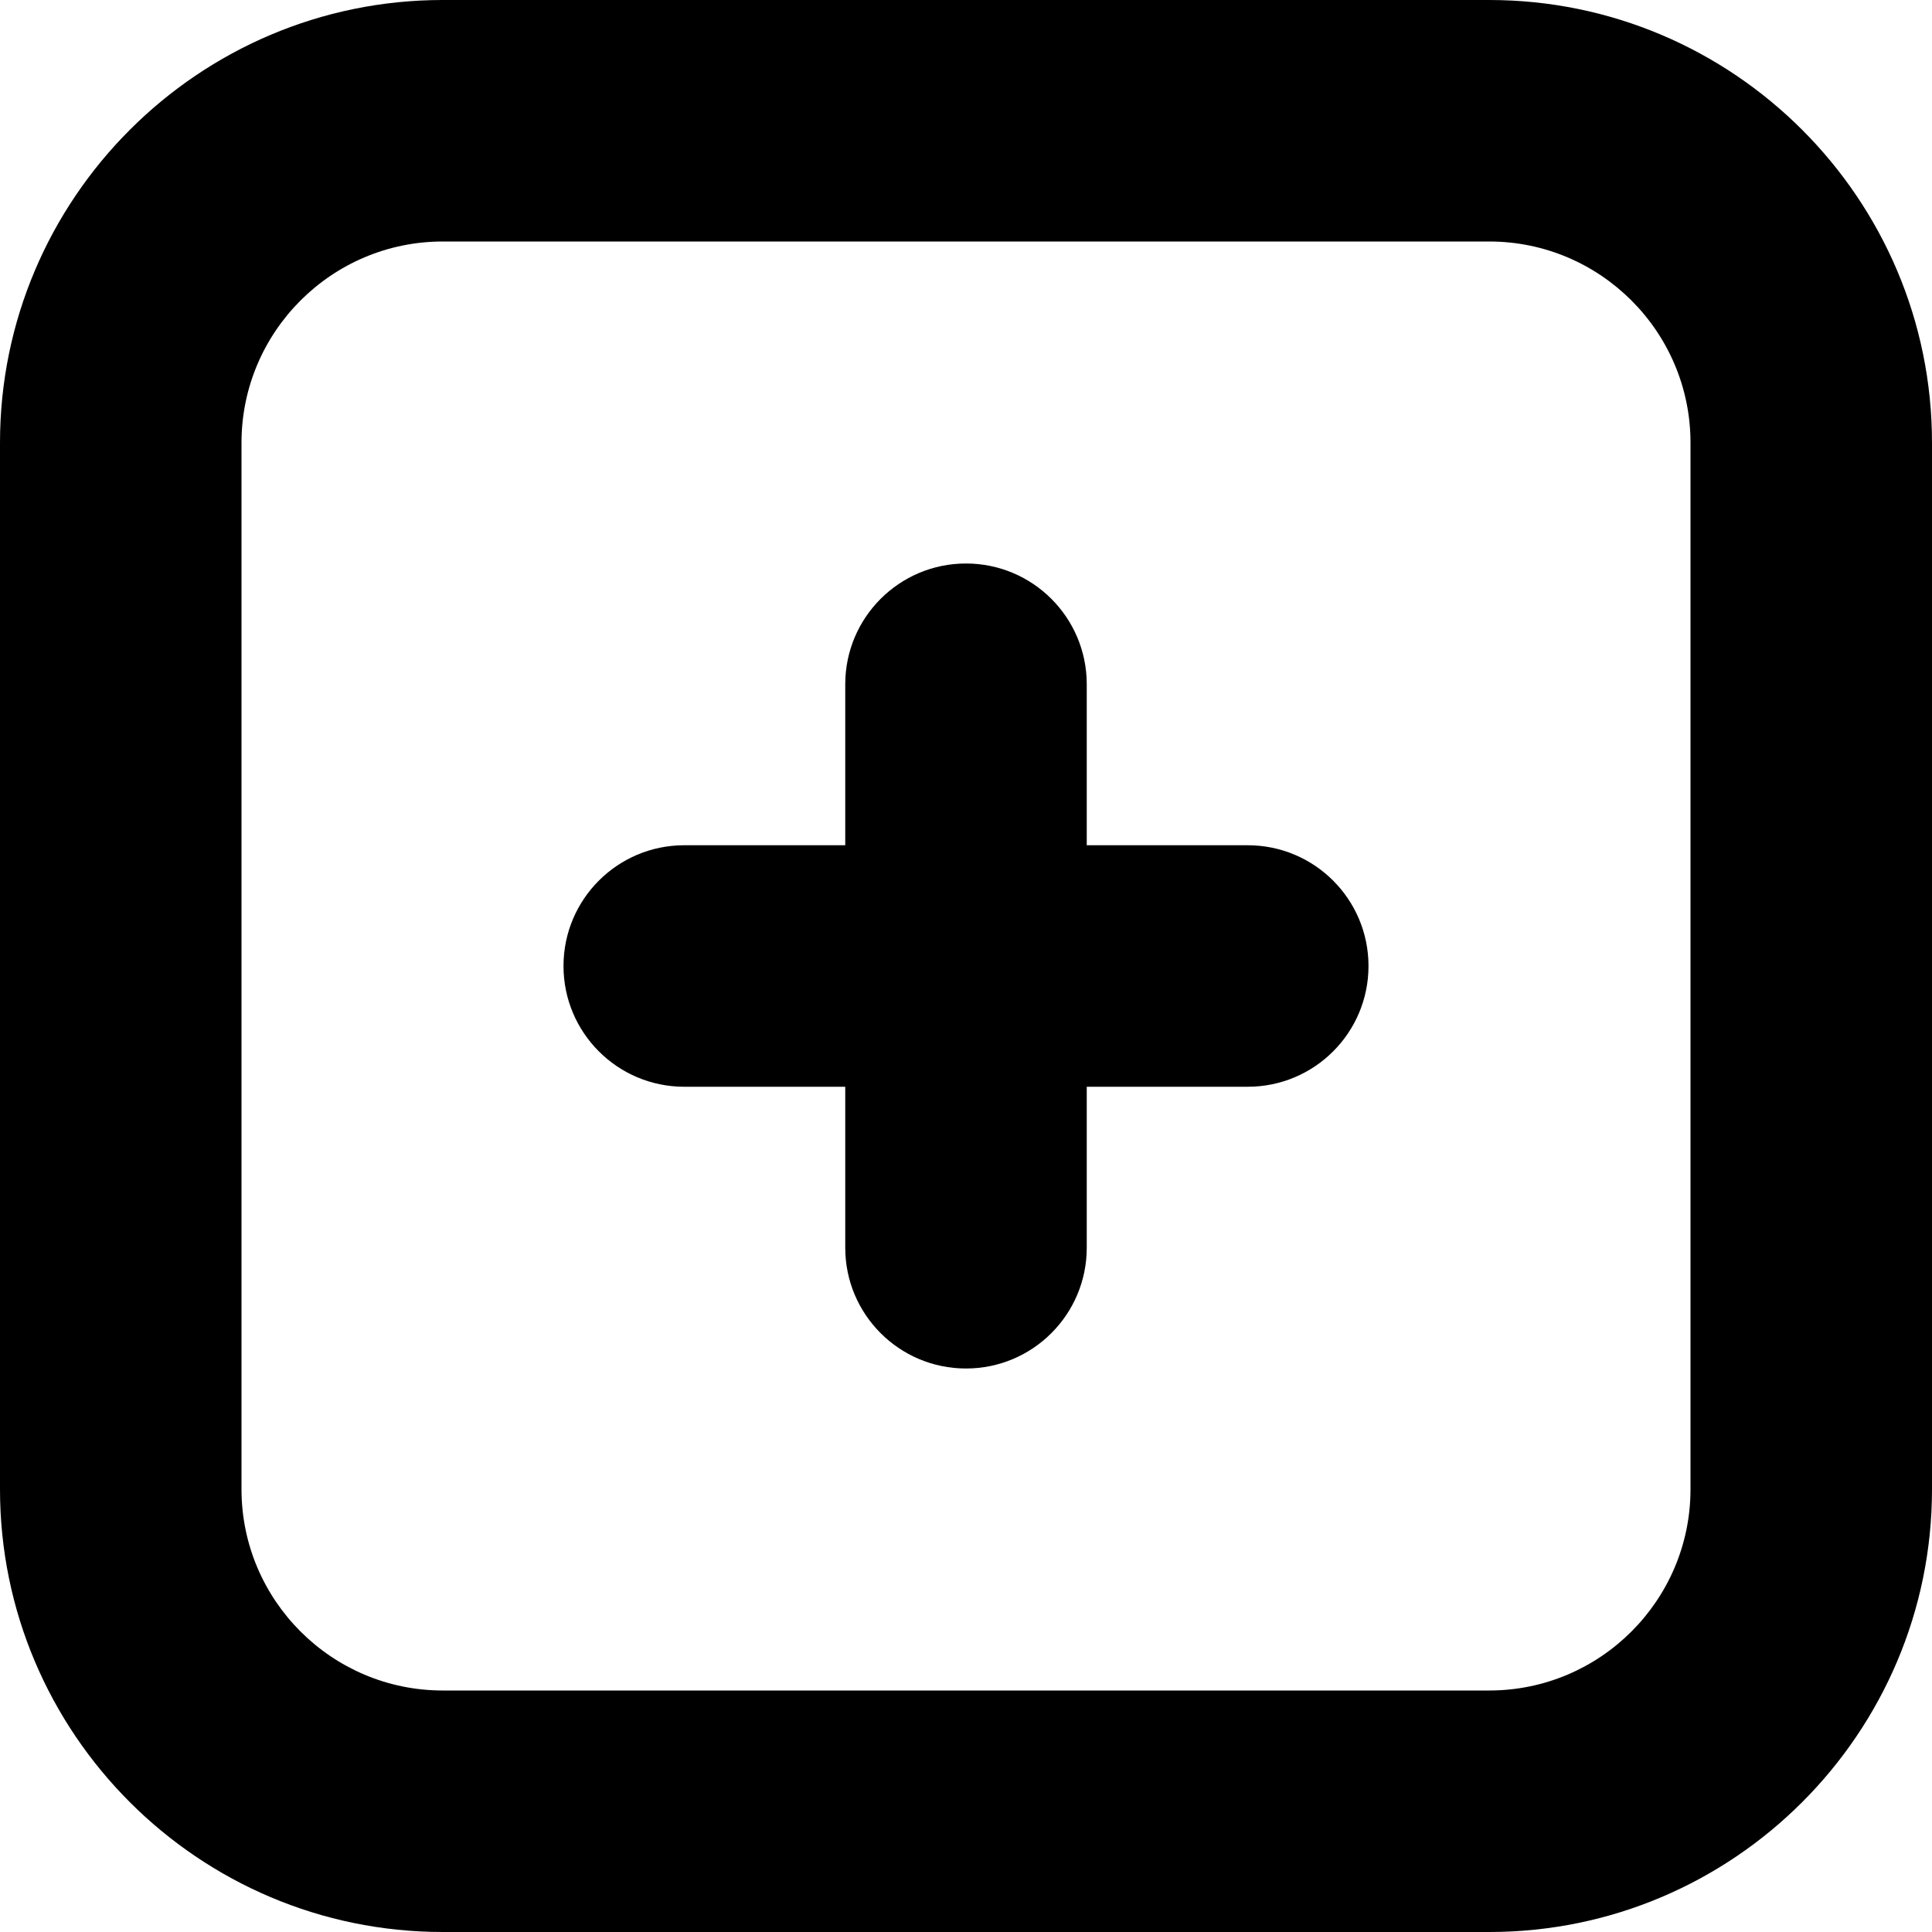
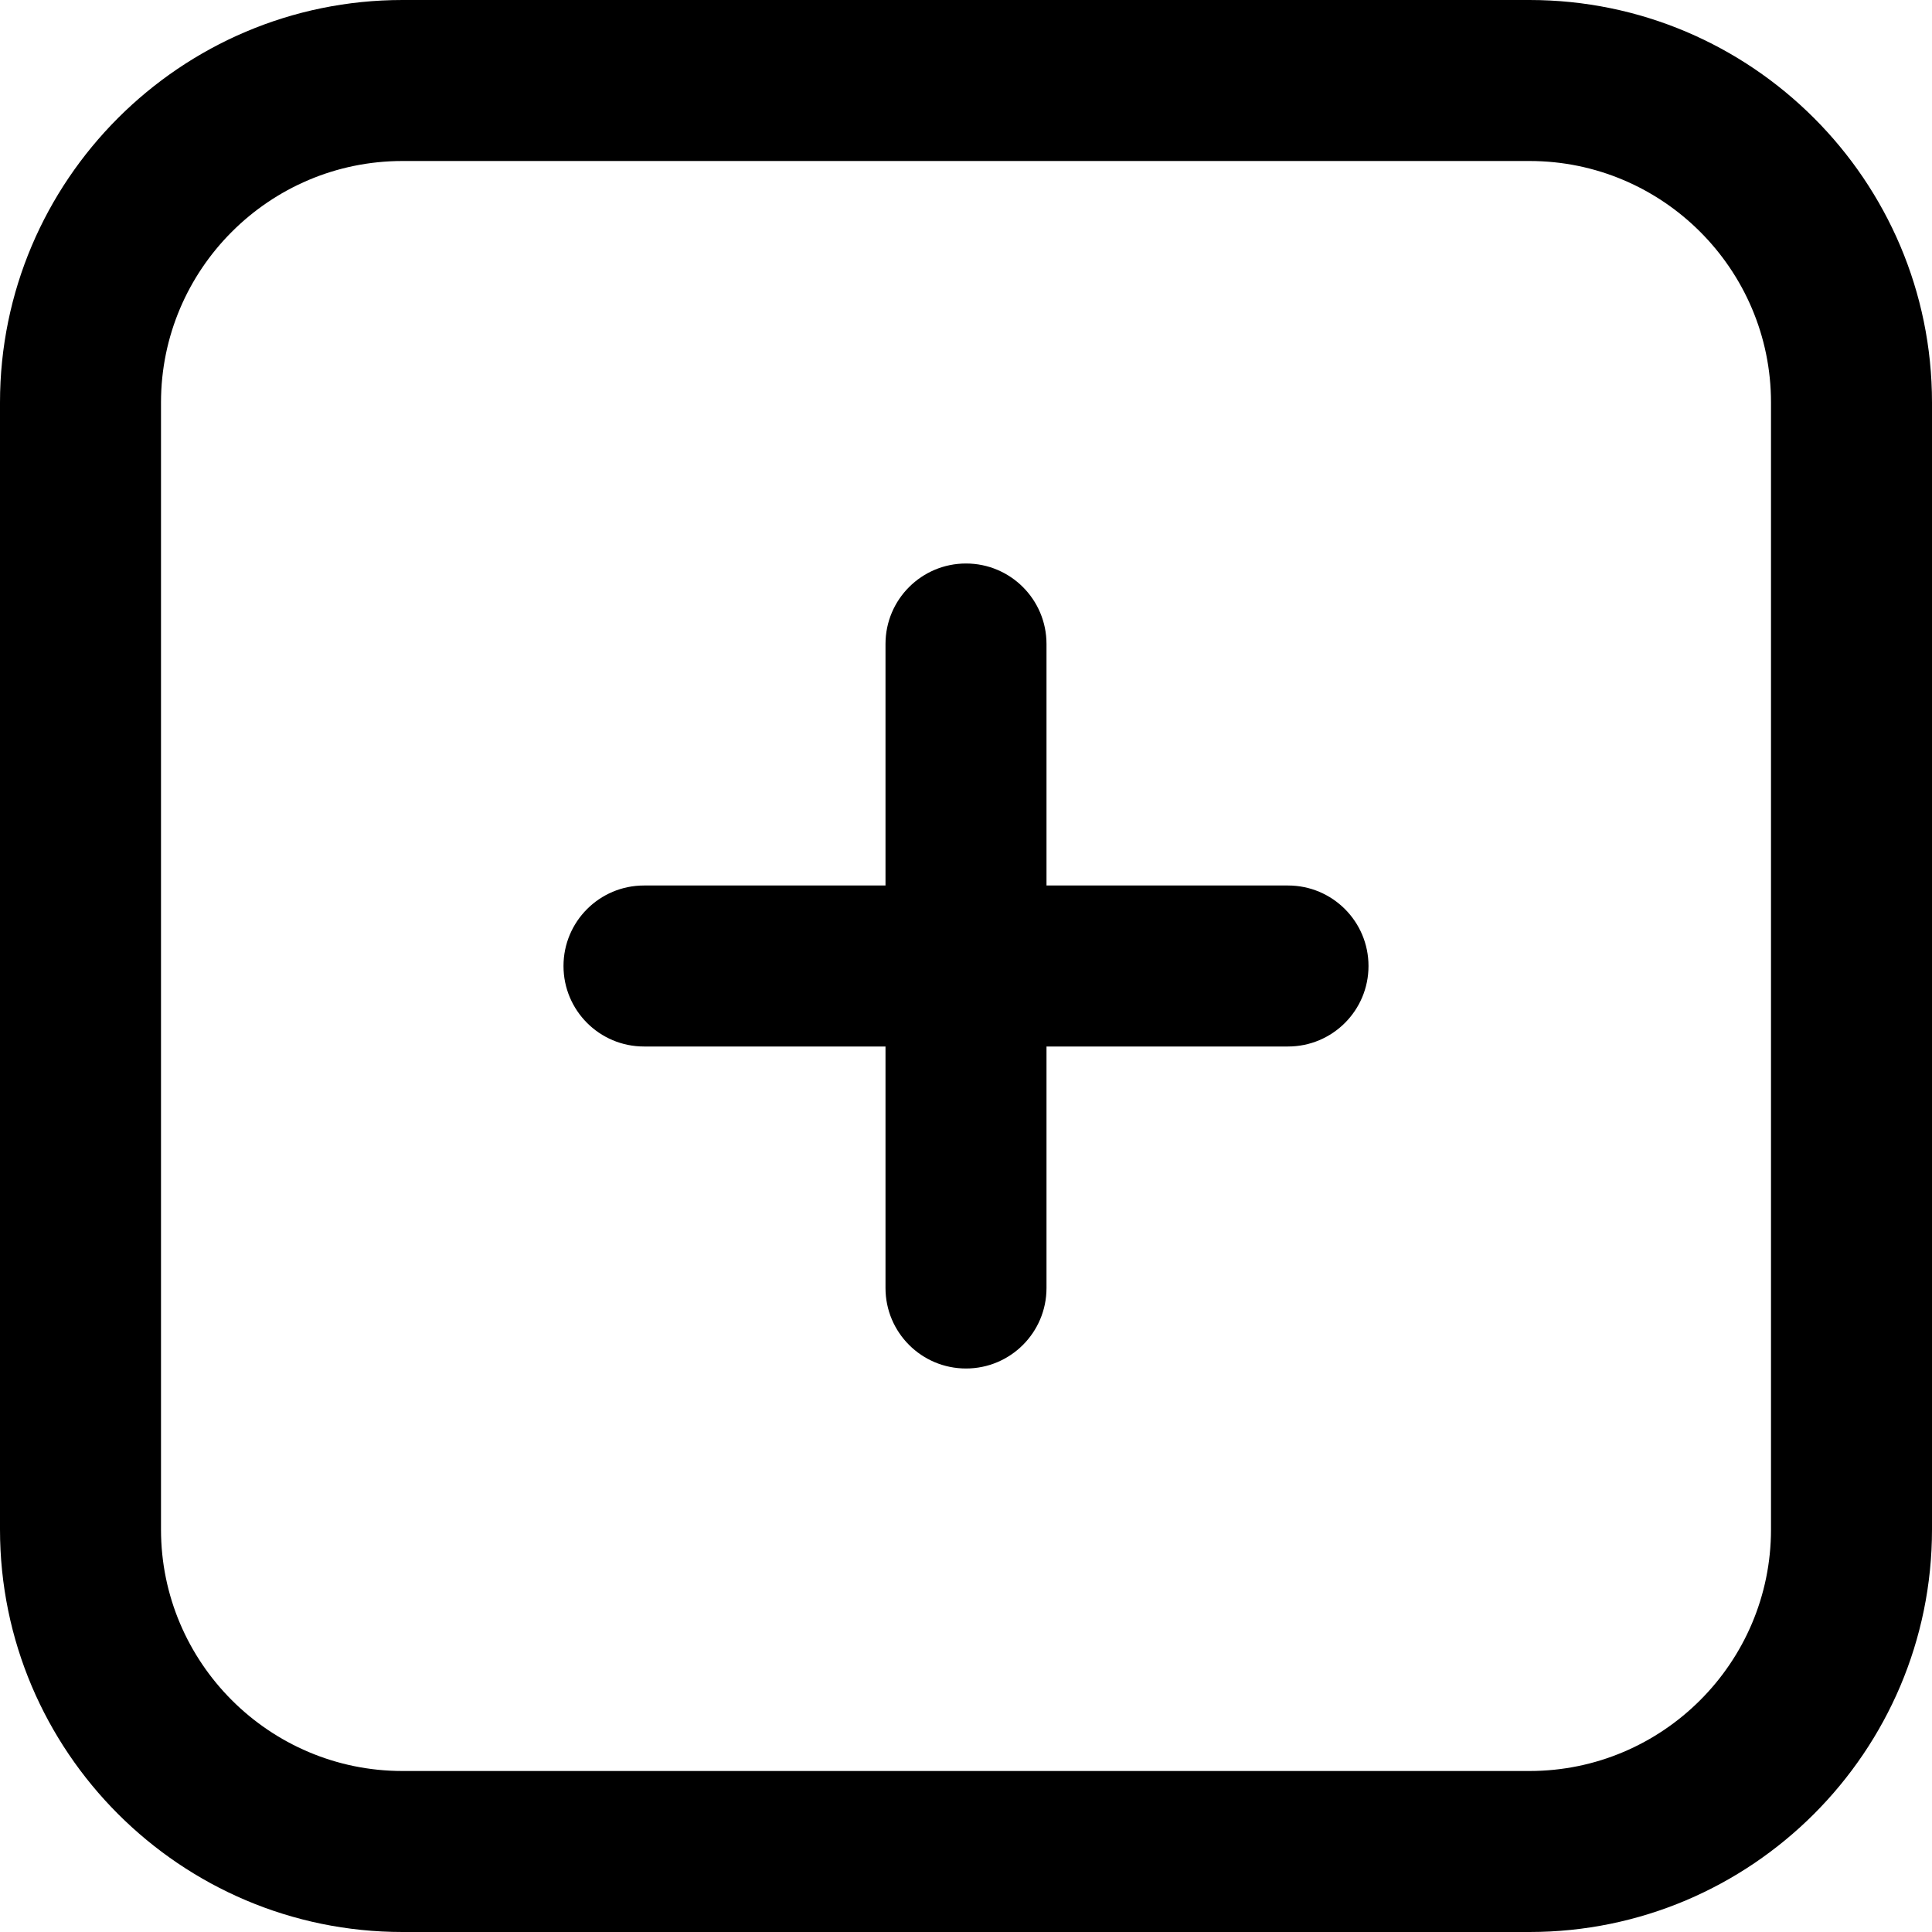
<svg xmlns="http://www.w3.org/2000/svg" id="Layer_1" data-name="Layer 1" viewBox="0 0 24 24" width="512" height="512">
-   <path d="M17,12c0,.828-.671,1.5-1.5,1.5h-2v2c0,.828-.671,1.5-1.5,1.5s-1.5-.672-1.5-1.5v-2h-2c-.829,0-1.5-.672-1.5-1.5s.671-1.5,1.5-1.5h2v-2c0-.828,.671-1.5,1.5-1.5s1.5,.672,1.5,1.5v2h2c.829,0,1.5,.672,1.5,1.5Zm7-6.5v13c0,3.032-2.467,5.5-5.5,5.5H5.5c-3.033,0-5.5-2.468-5.5-5.5V5.5C0,2.468,2.467,0,5.5,0h13c3.033,0,5.5,2.468,5.5,5.5Zm-3,0c0-1.379-1.122-2.5-2.5-2.5H5.5c-1.378,0-2.5,1.121-2.5,2.5v13c0,1.379,1.122,2.5,2.5,2.5h13c1.378,0,2.5-1.121,2.5-2.5V5.5Z" />
+   <path d="M17,12c0,.553-.448,1-1,1h-3v3c0,.553-.448,1-1,1s-1-.447-1-1v-3h-3c-.552,0-1-.447-1-1s.448-1,1-1h3v-3c0-.553,.448-1,1-1s1,.447,1,1v3h3c.552,0,1,.447,1,1Zm7-7v14c0,2.757-2.243,5-5,5H5c-2.757,0-5-2.243-5-5V5C0,2.243,2.243,0,5,0h14c2.757,0,5,2.243,5,5Zm-2,0c0-1.654-1.346-3-3-3H5c-1.654,0-3,1.346-3,3v14c0,1.654,1.346,3,3,3h14c1.654,0,3-1.346,3-3V5Z" />
</svg>
